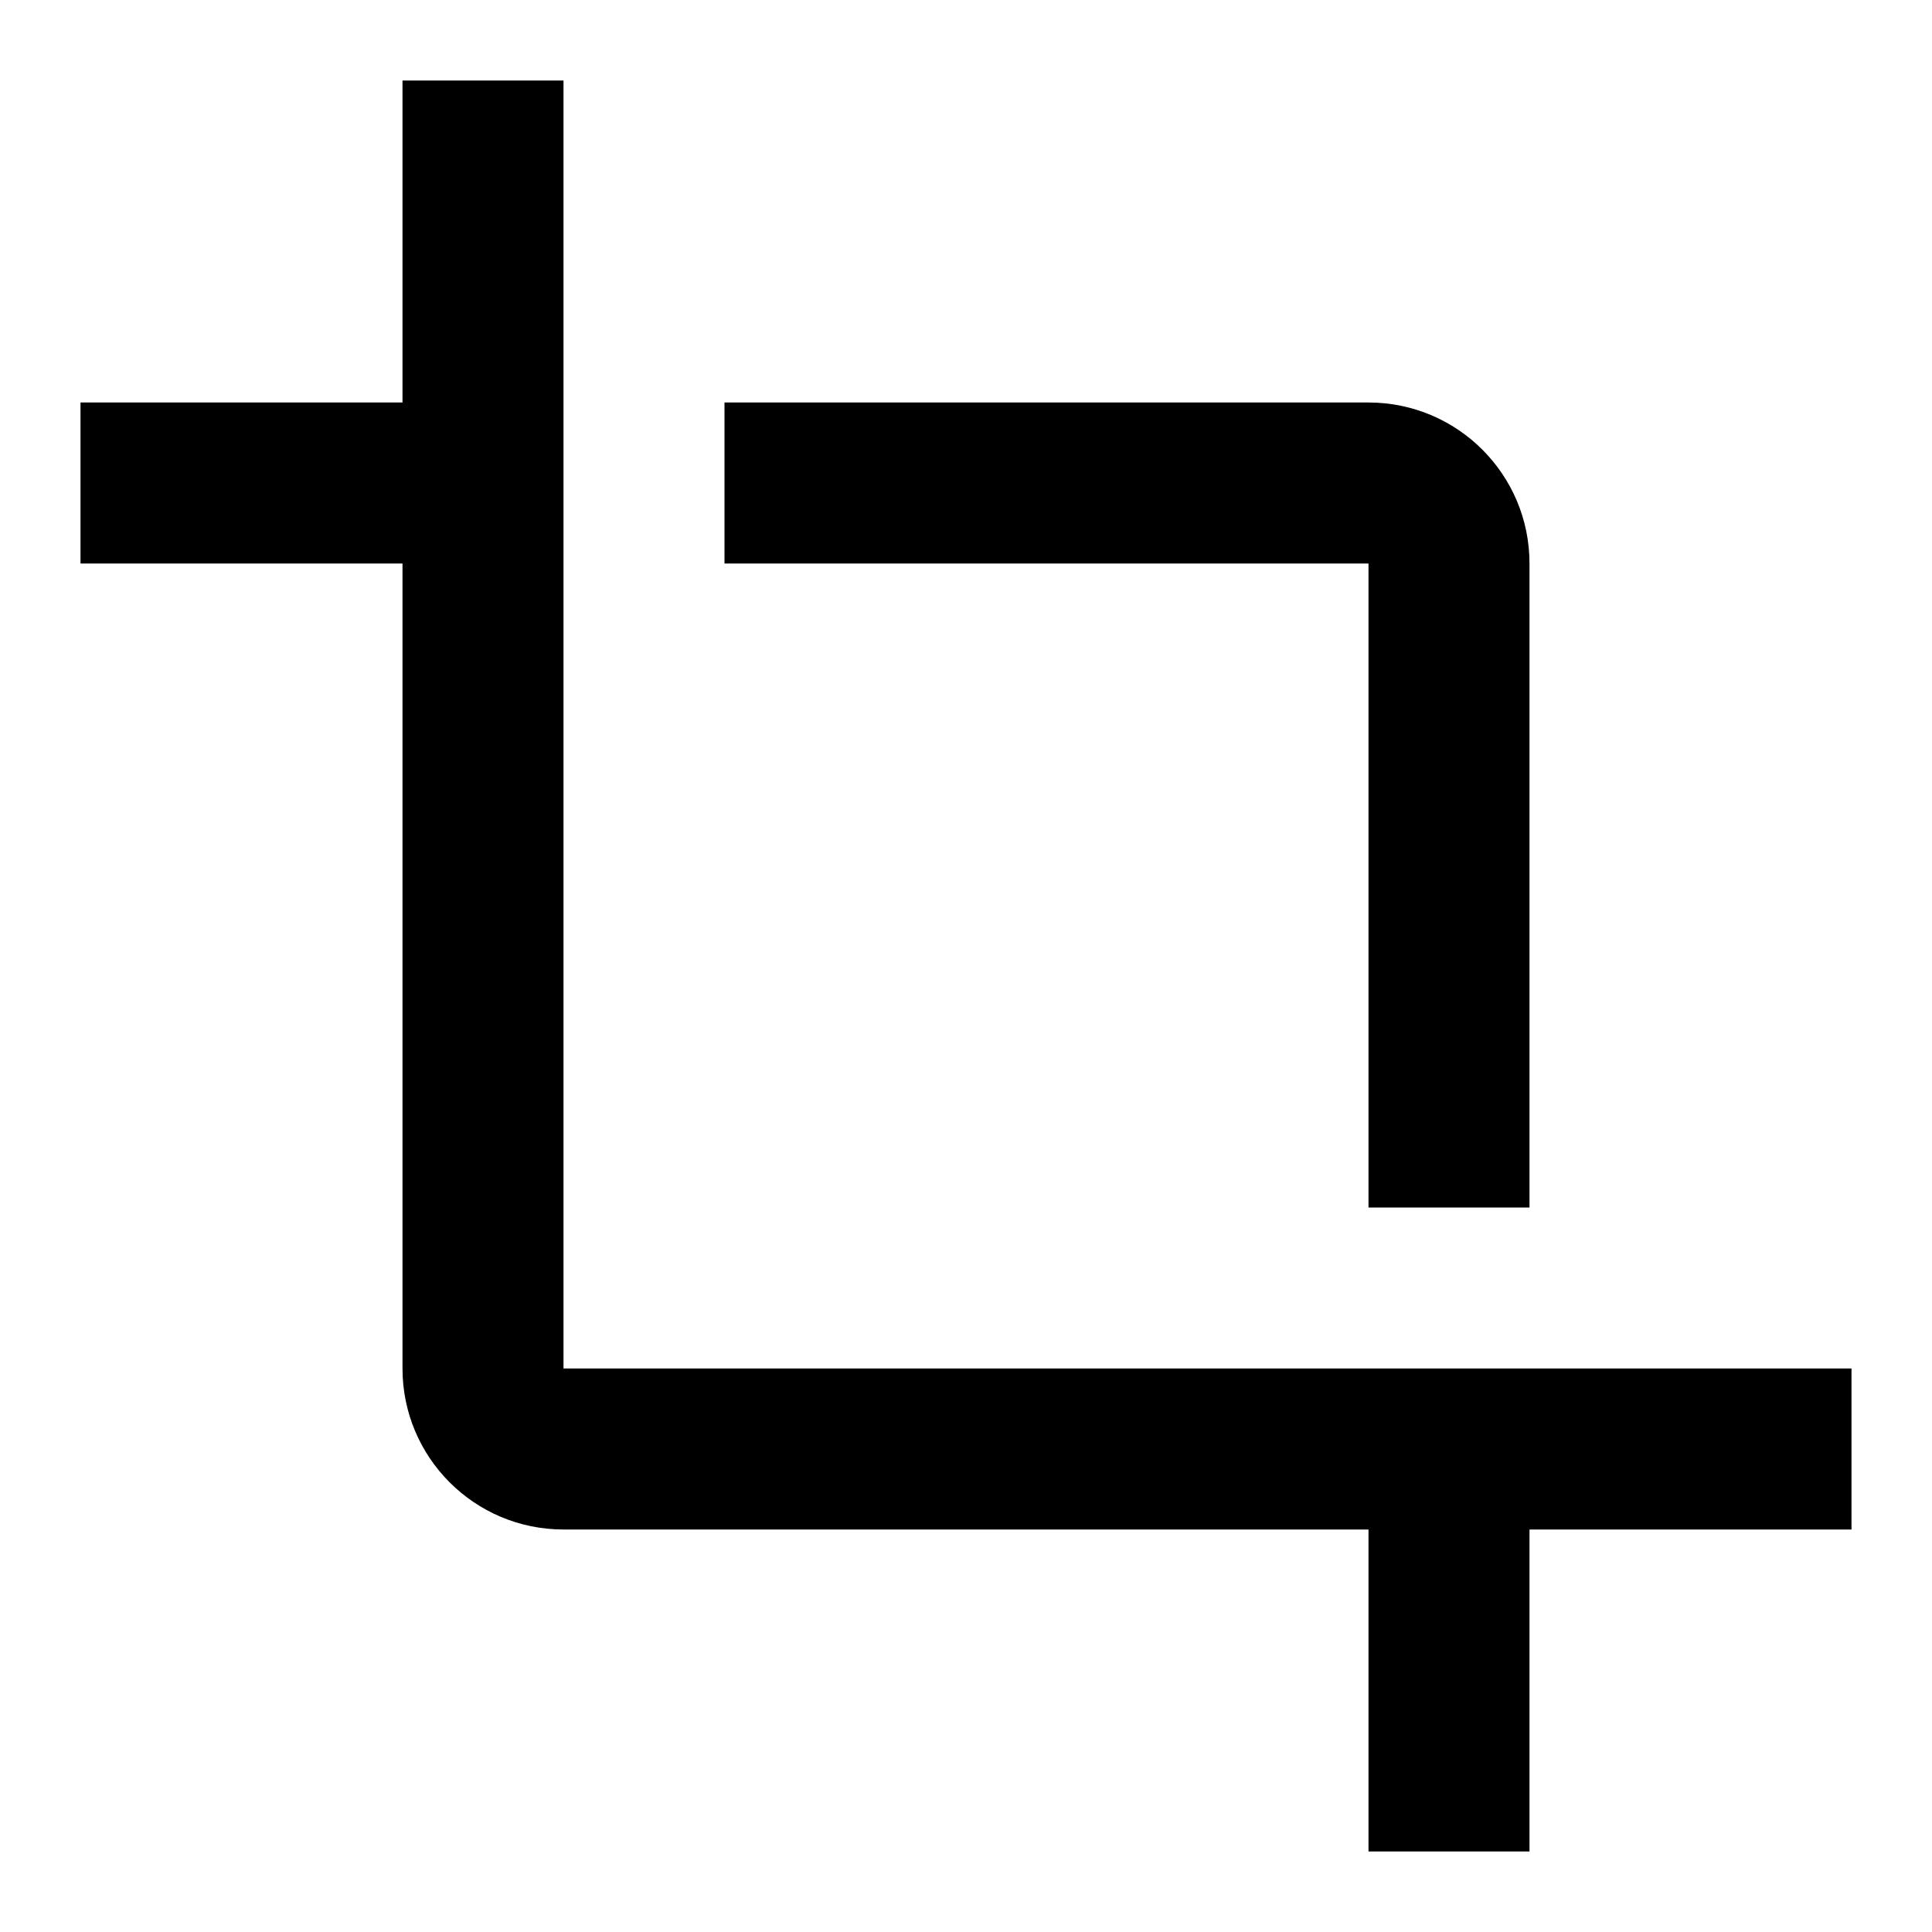
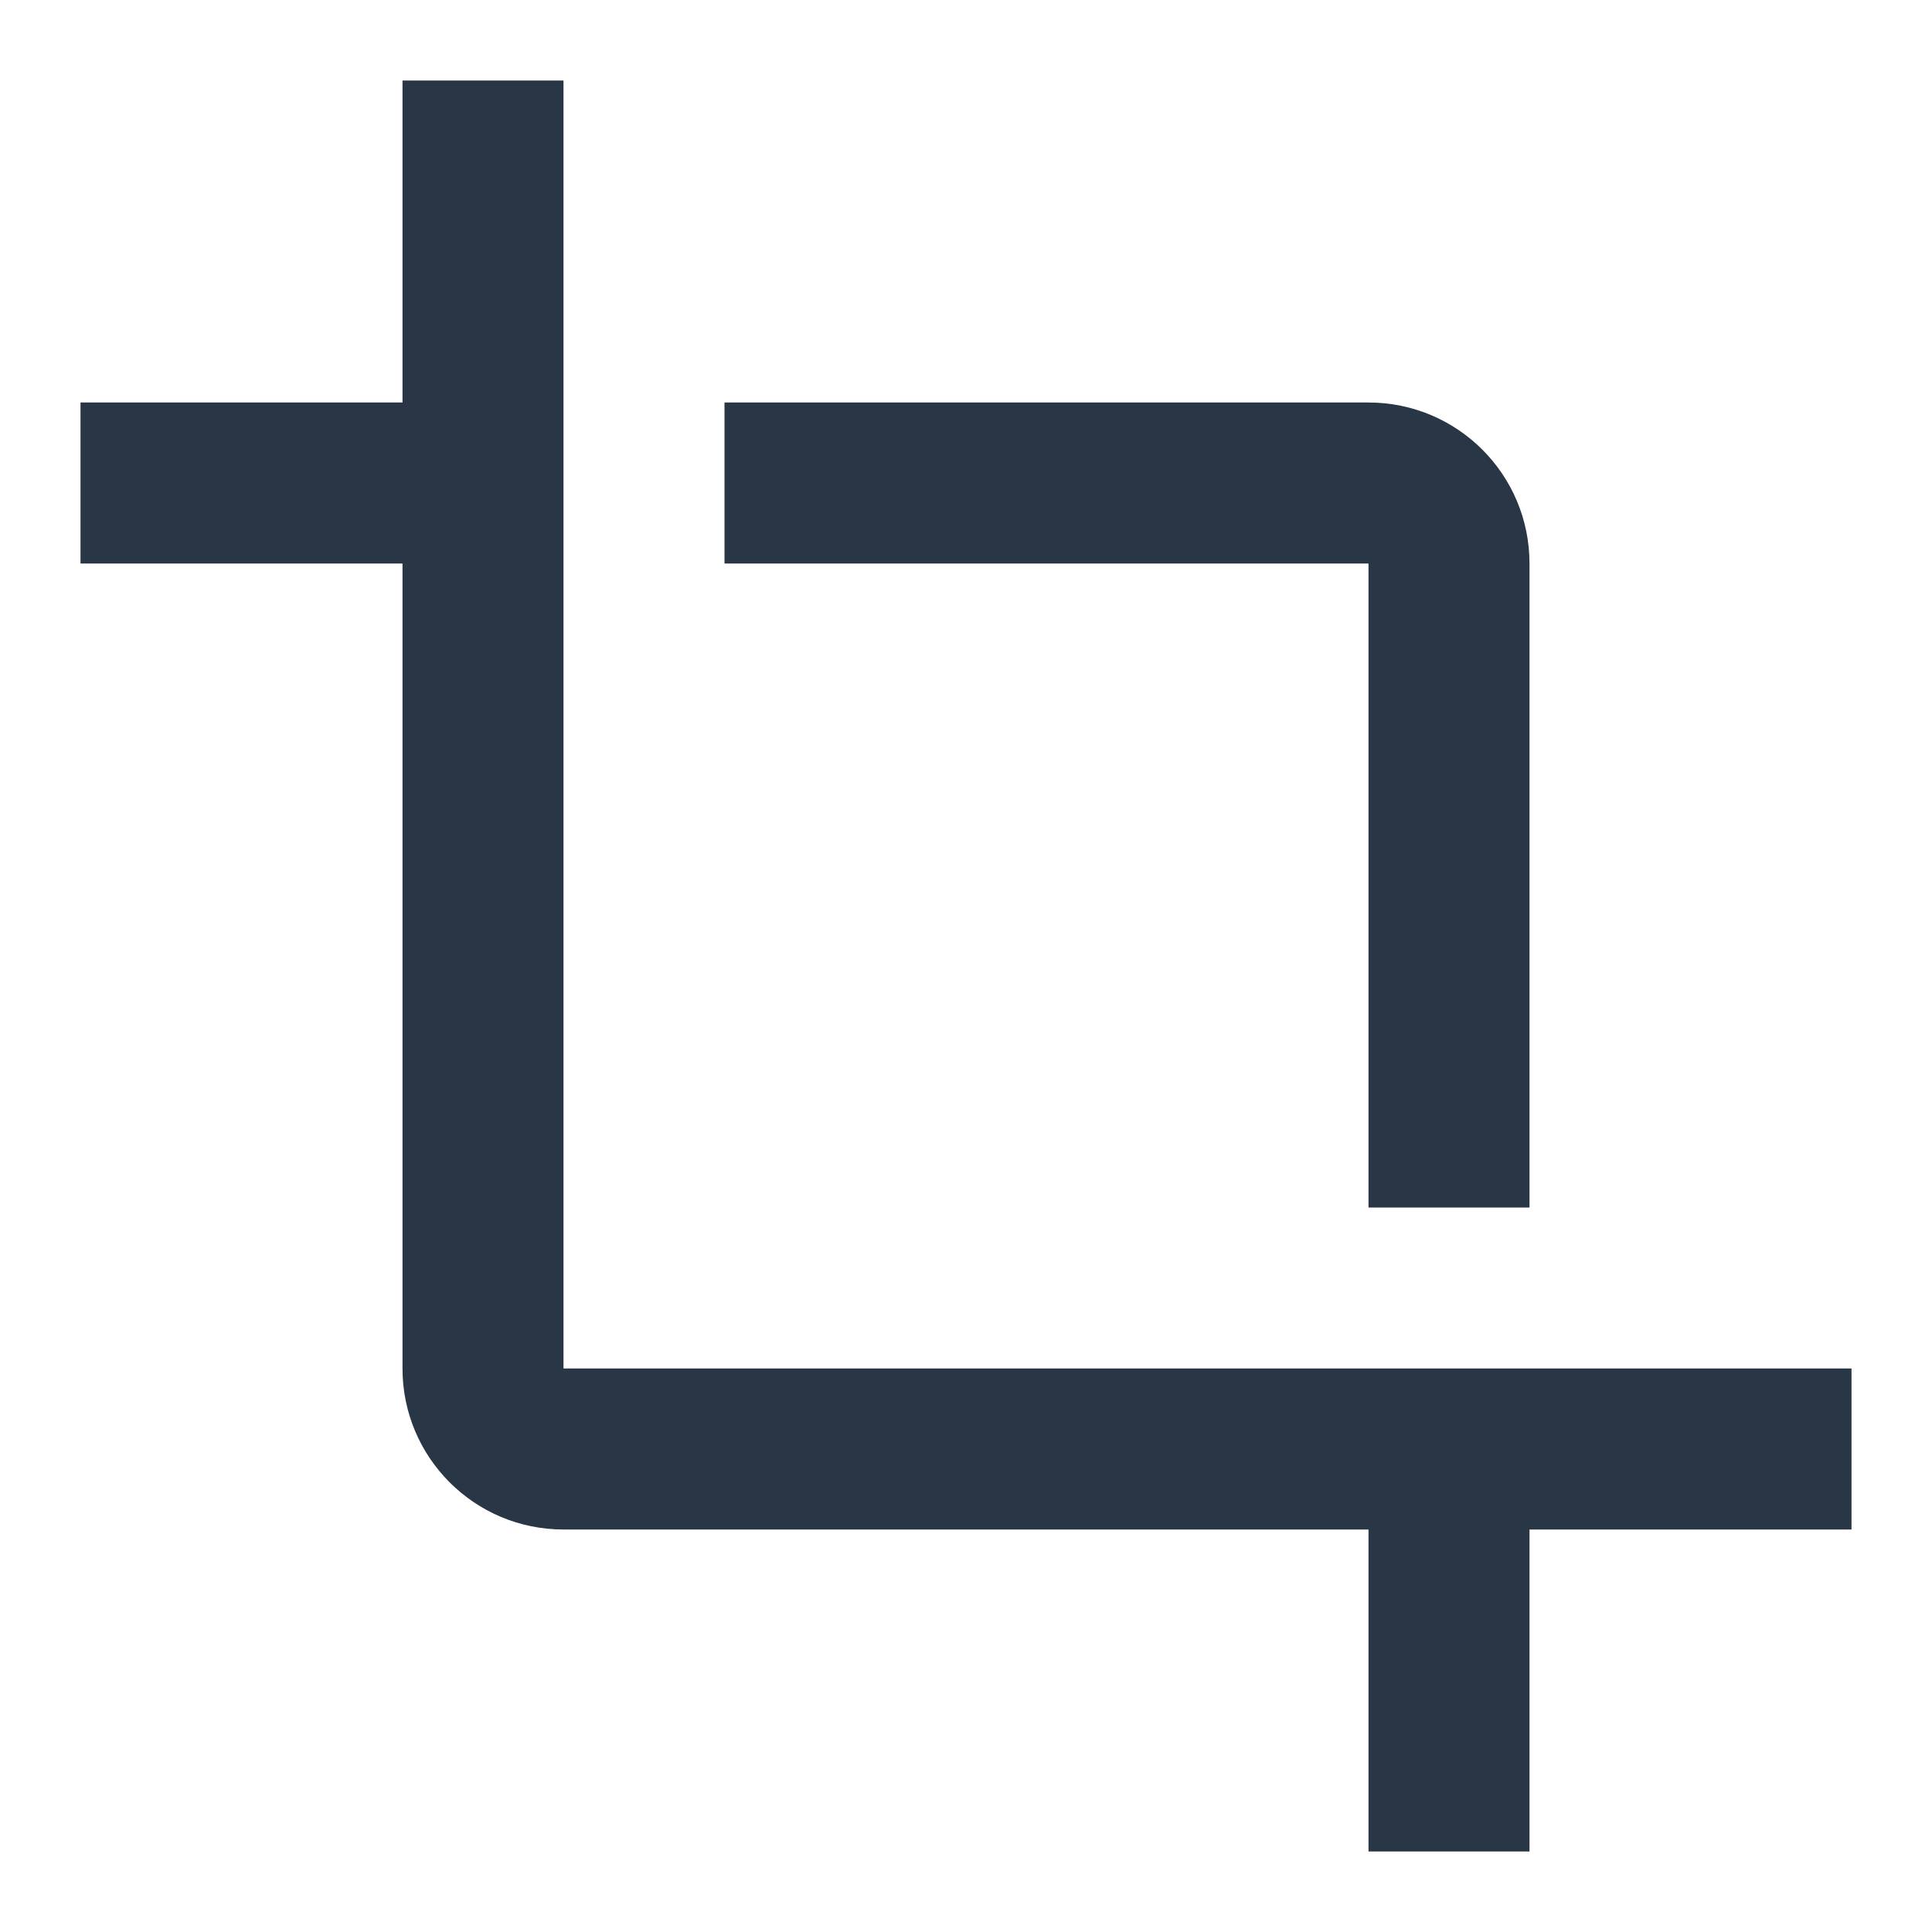
<svg xmlns="http://www.w3.org/2000/svg" version="1.0" id="Layer_1" x="0px" y="0px" width="48px" height="48px" viewBox="0 0 48 48" enable-background="new 0 0 48 48" xml:space="preserve">
  <path fill="none" d="M0,0h48v48H0V0z" />
-   <path d="M34,30h4V14c0-2.21-1.79-4-4-4H18v4h16V30z M14,34V2h-4v8H2v4h8v20c0,2.21,1.79,4,4,4h20v8h4v-8h8v-4H14z" />
+   <path fill="#283645" d="M34,30h4V14c0-2.21-1.79-4-4-4H18v4h16V30z M14,34V2h-4v8H2v4h8v20c0,2.21,1.79,4,4,4h20v8h4v-8h8v-4H14z" />
</svg>
